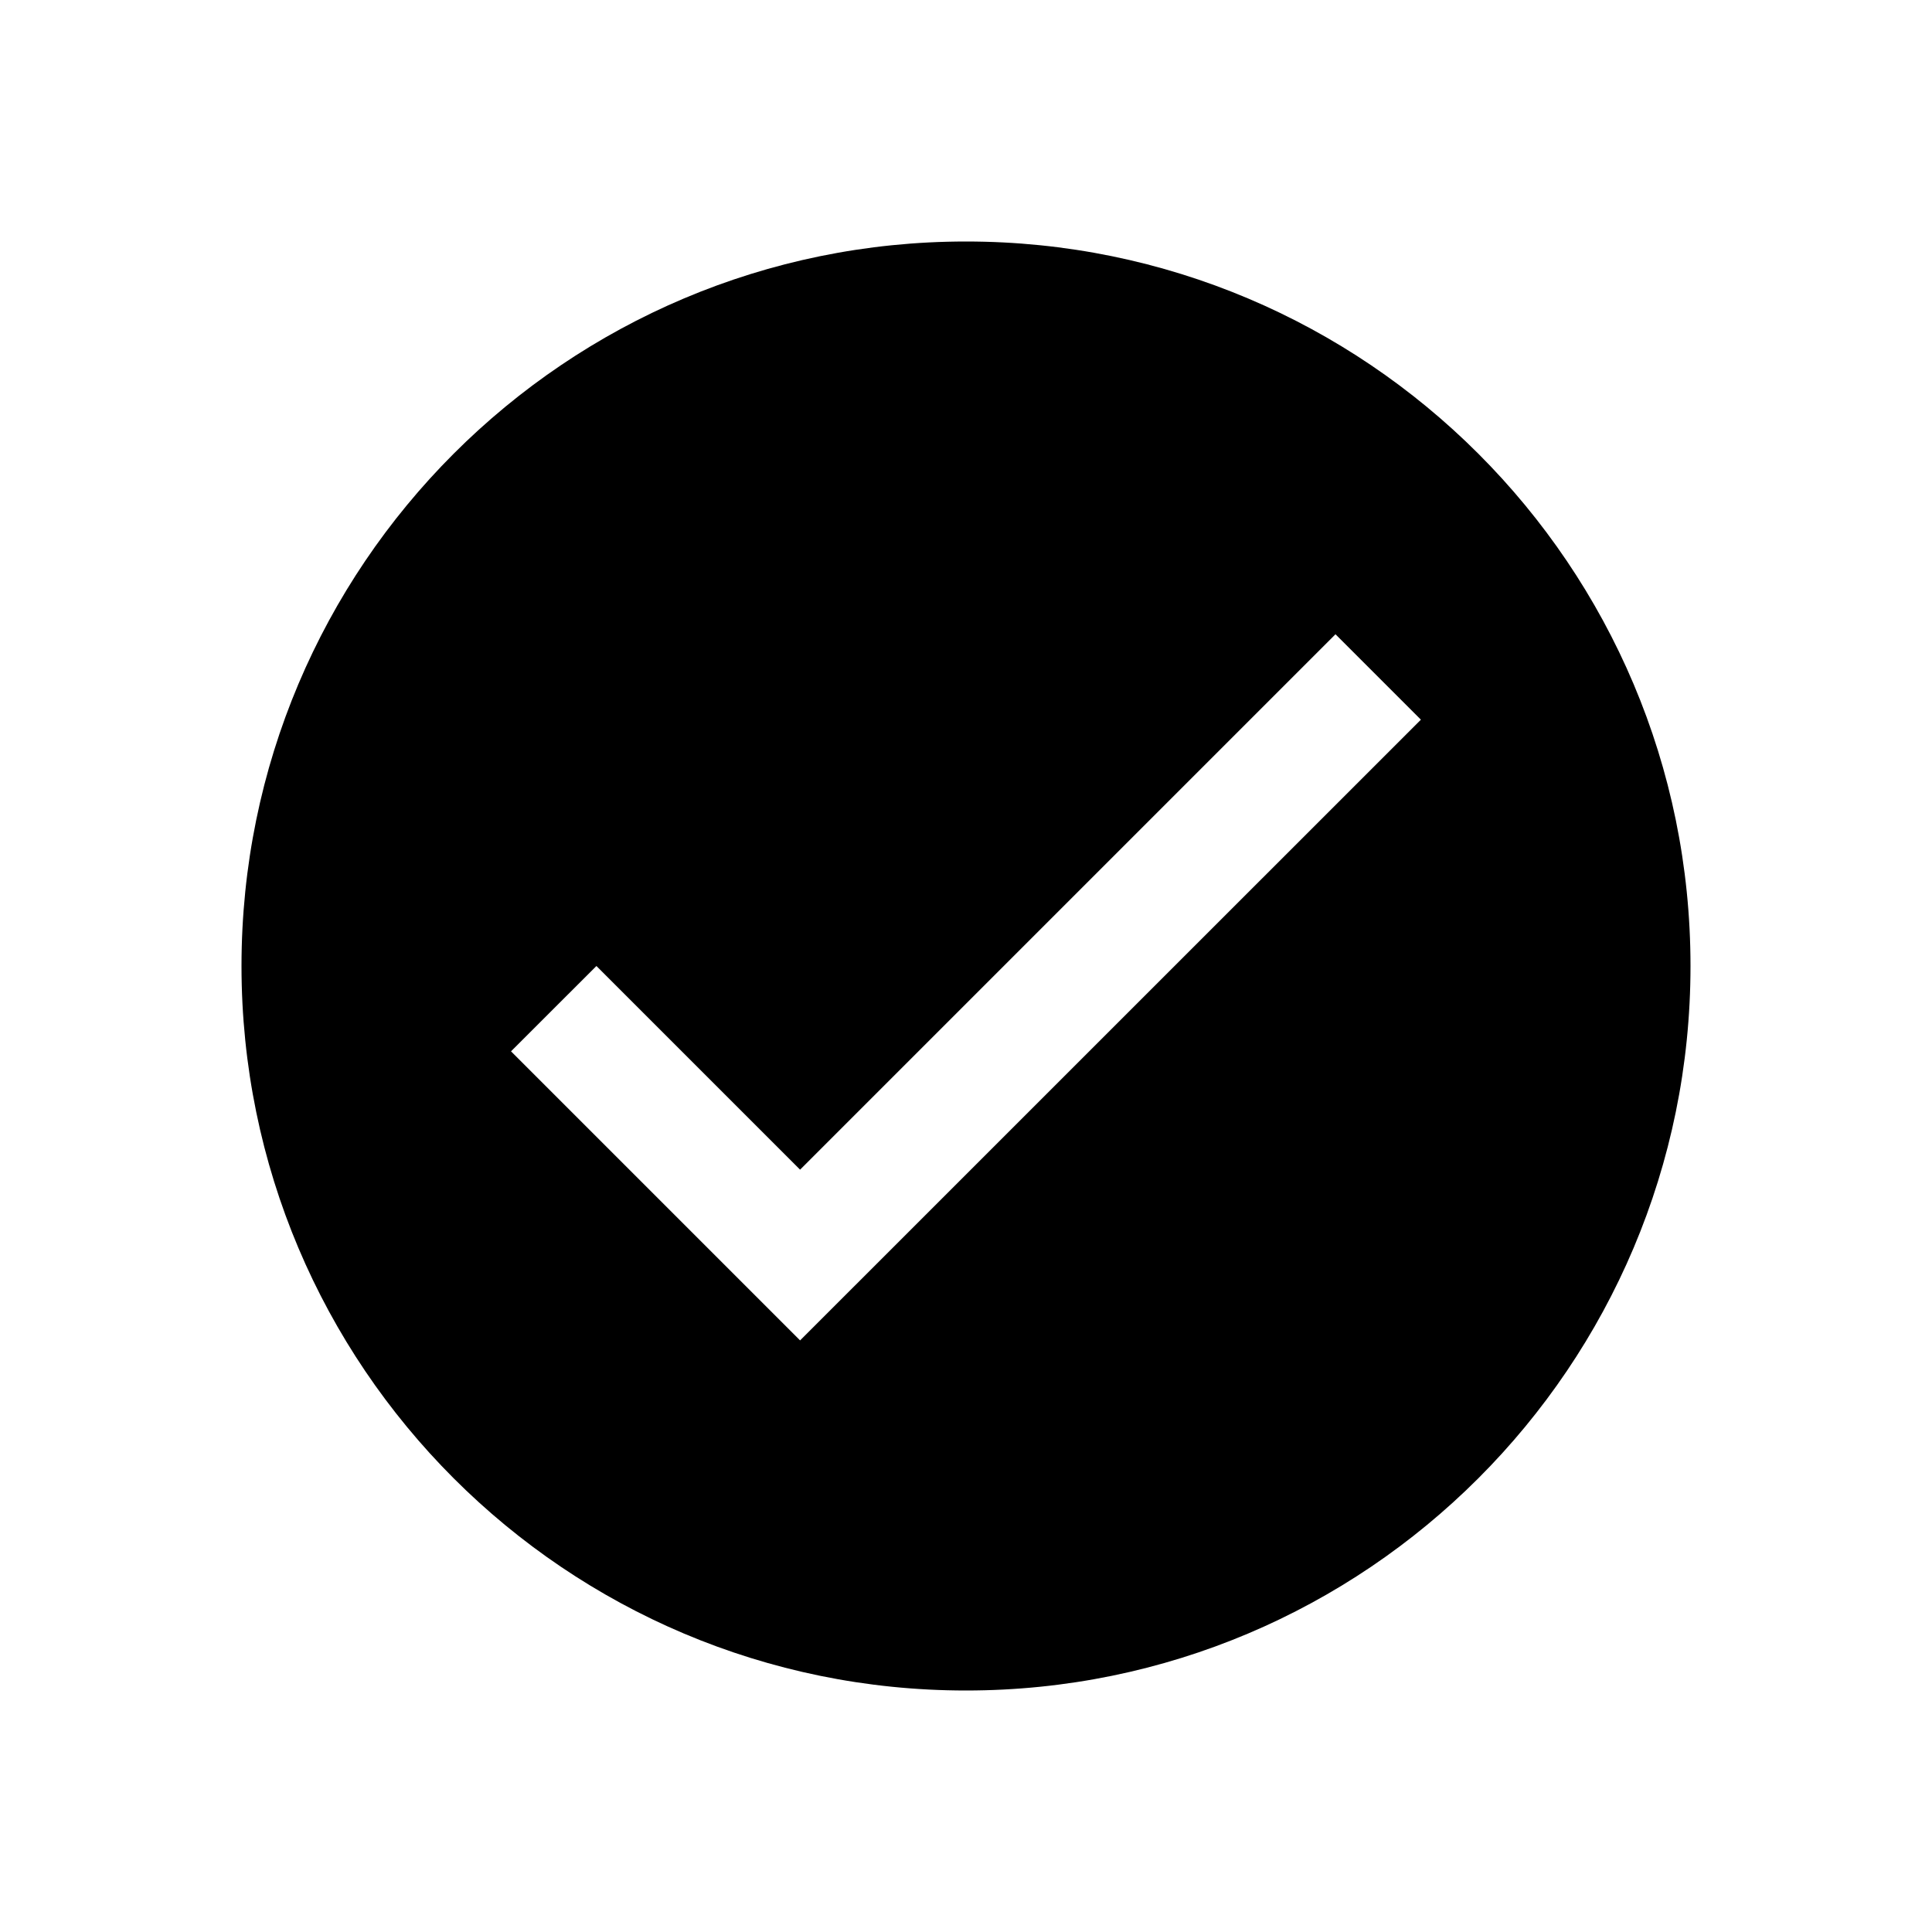
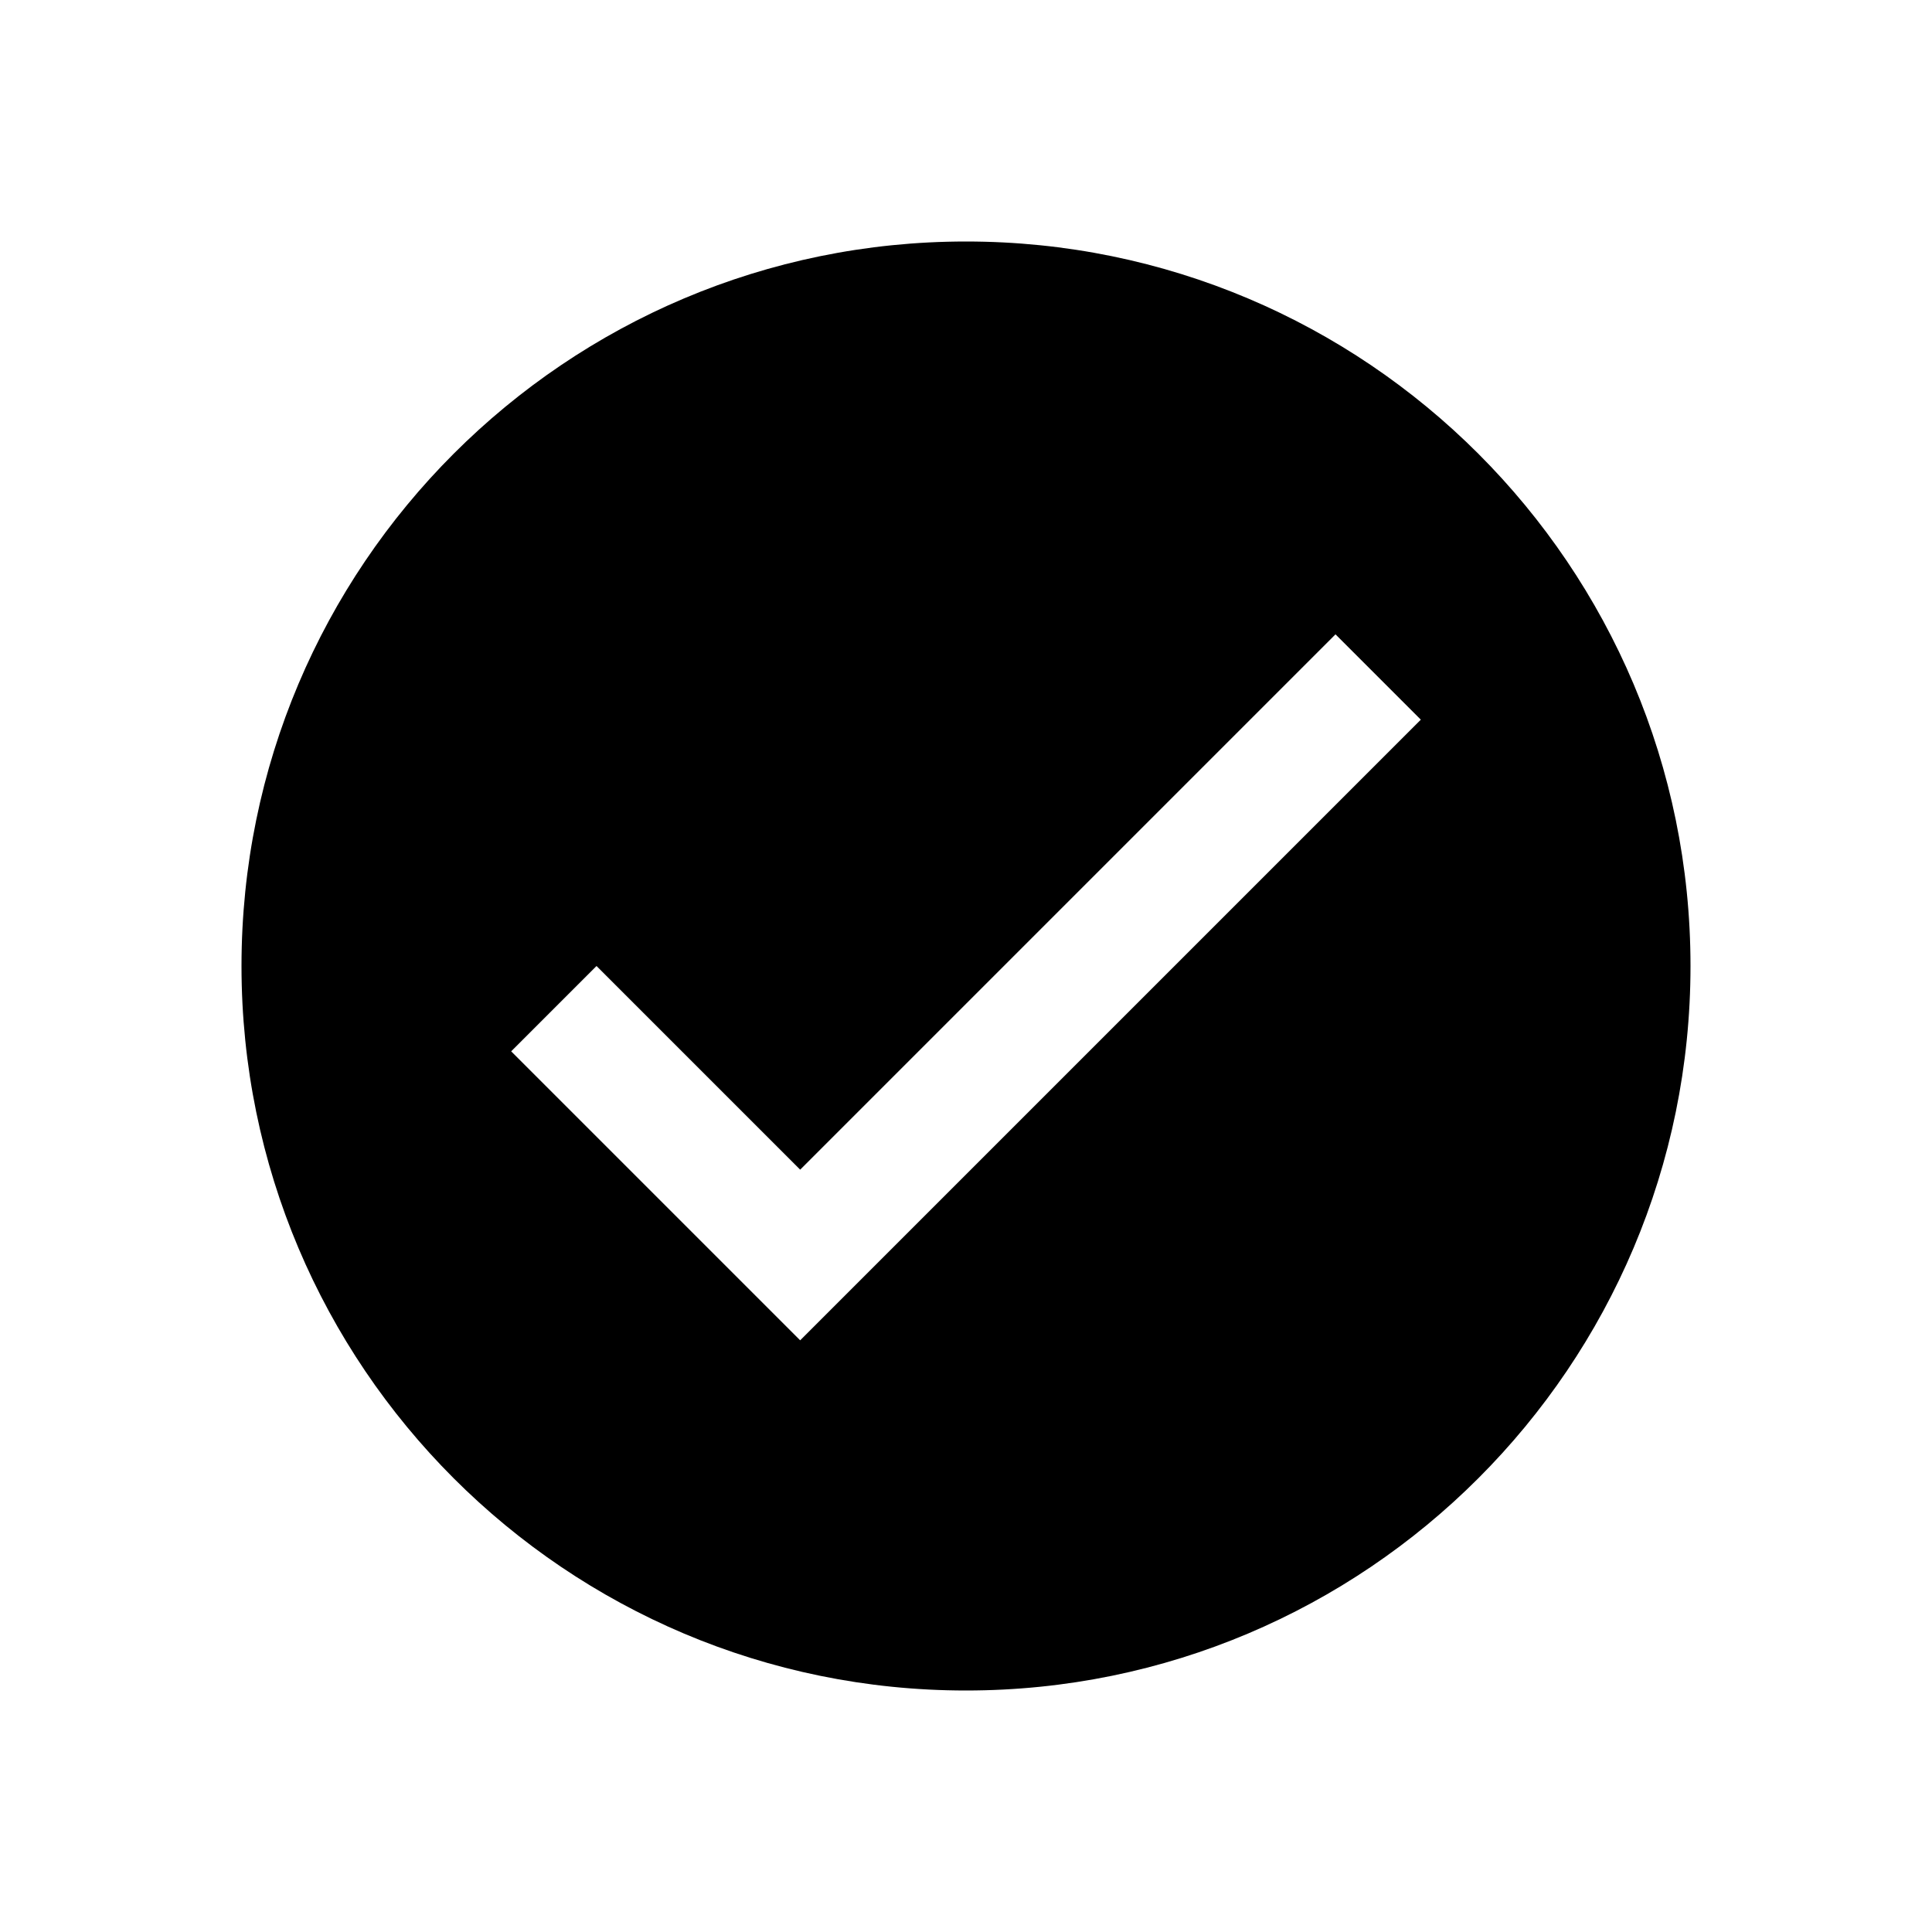
- <svg xmlns="http://www.w3.org/2000/svg" viewBox="-3 -3 24 24">
-   <path d="M9 0C4.029 0 0 4.029 0 9s4.029 9 9 9 9-4.029 9-9-4.029-9-9-9zM6.939 13.651L3.348 10.06 4.409 9l2.53 2.53 6.651-6.651 1.061 1.061-7.712 7.711z" />
+ <svg xmlns="http://www.w3.org/2000/svg" viewBox="0 0 24 24">
+   <path d="M12 3a9 9 0 100 18 9 9 0 000-18zM9.94 16.65l-3.59-3.59L7.41 12l2.53 2.53 6.65-6.65 1.06 1.06-7.71 7.71z" fill="#000" fill-rule="nonzero" />
</svg>
